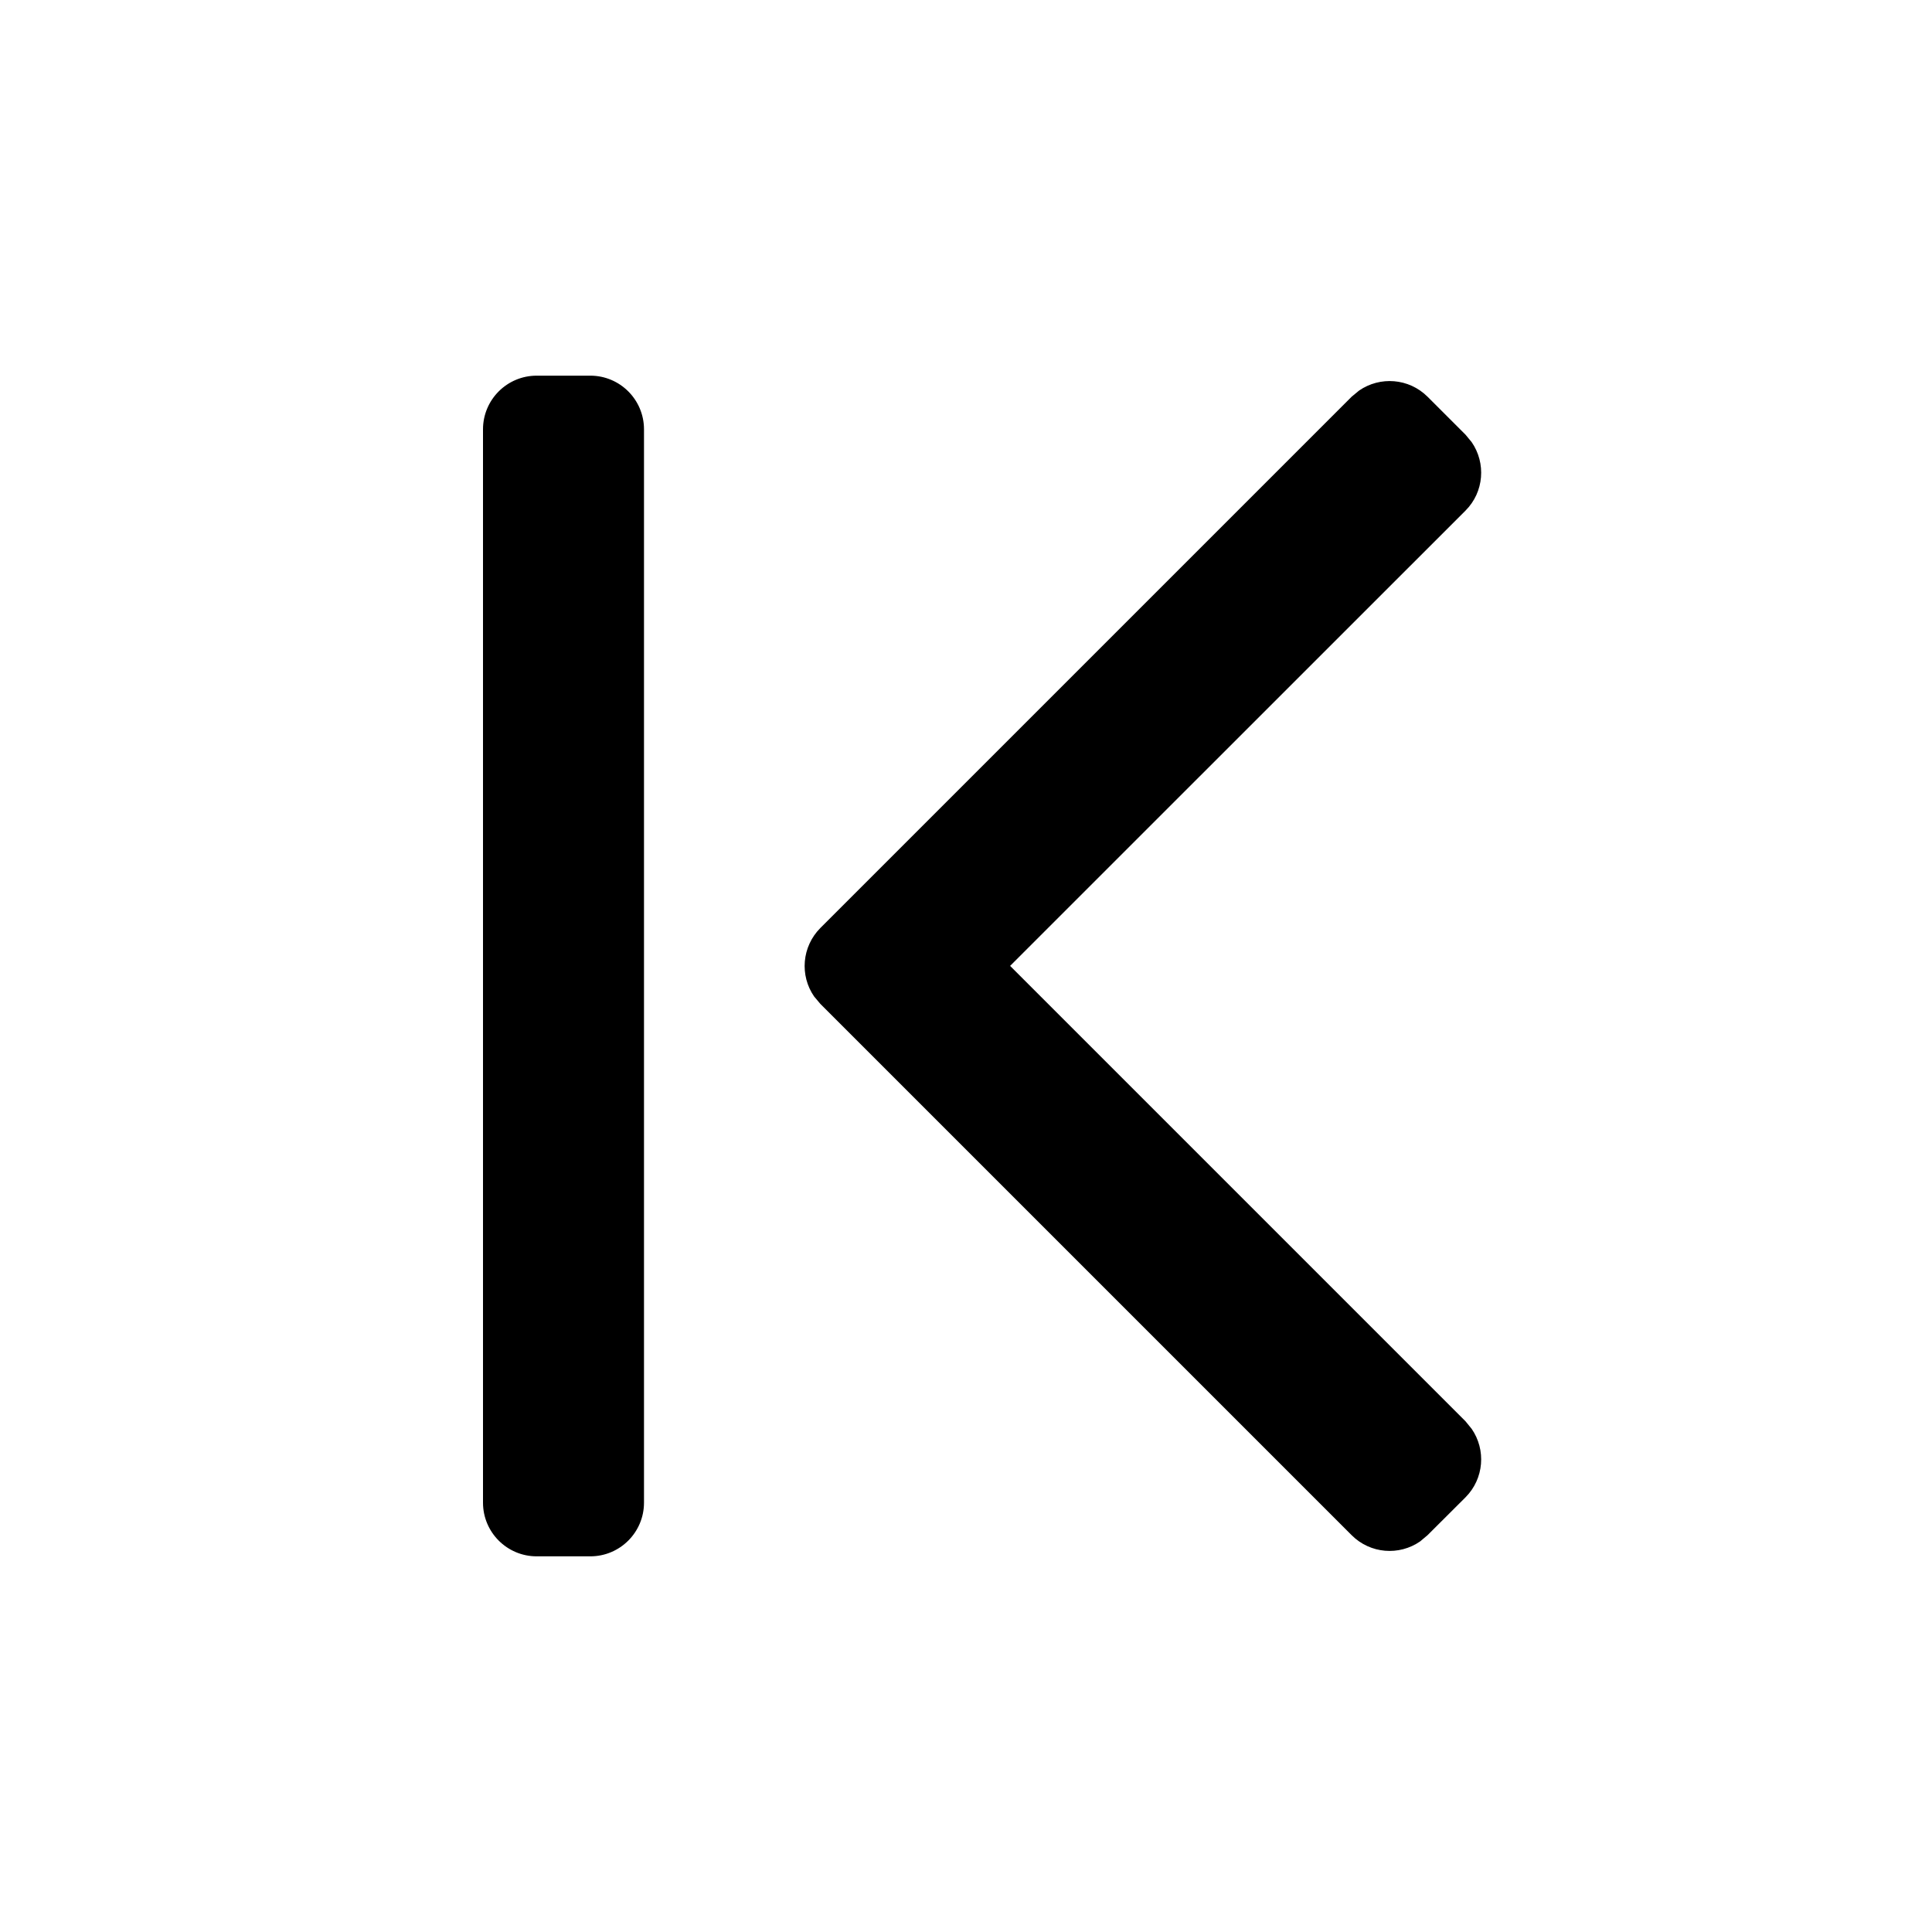
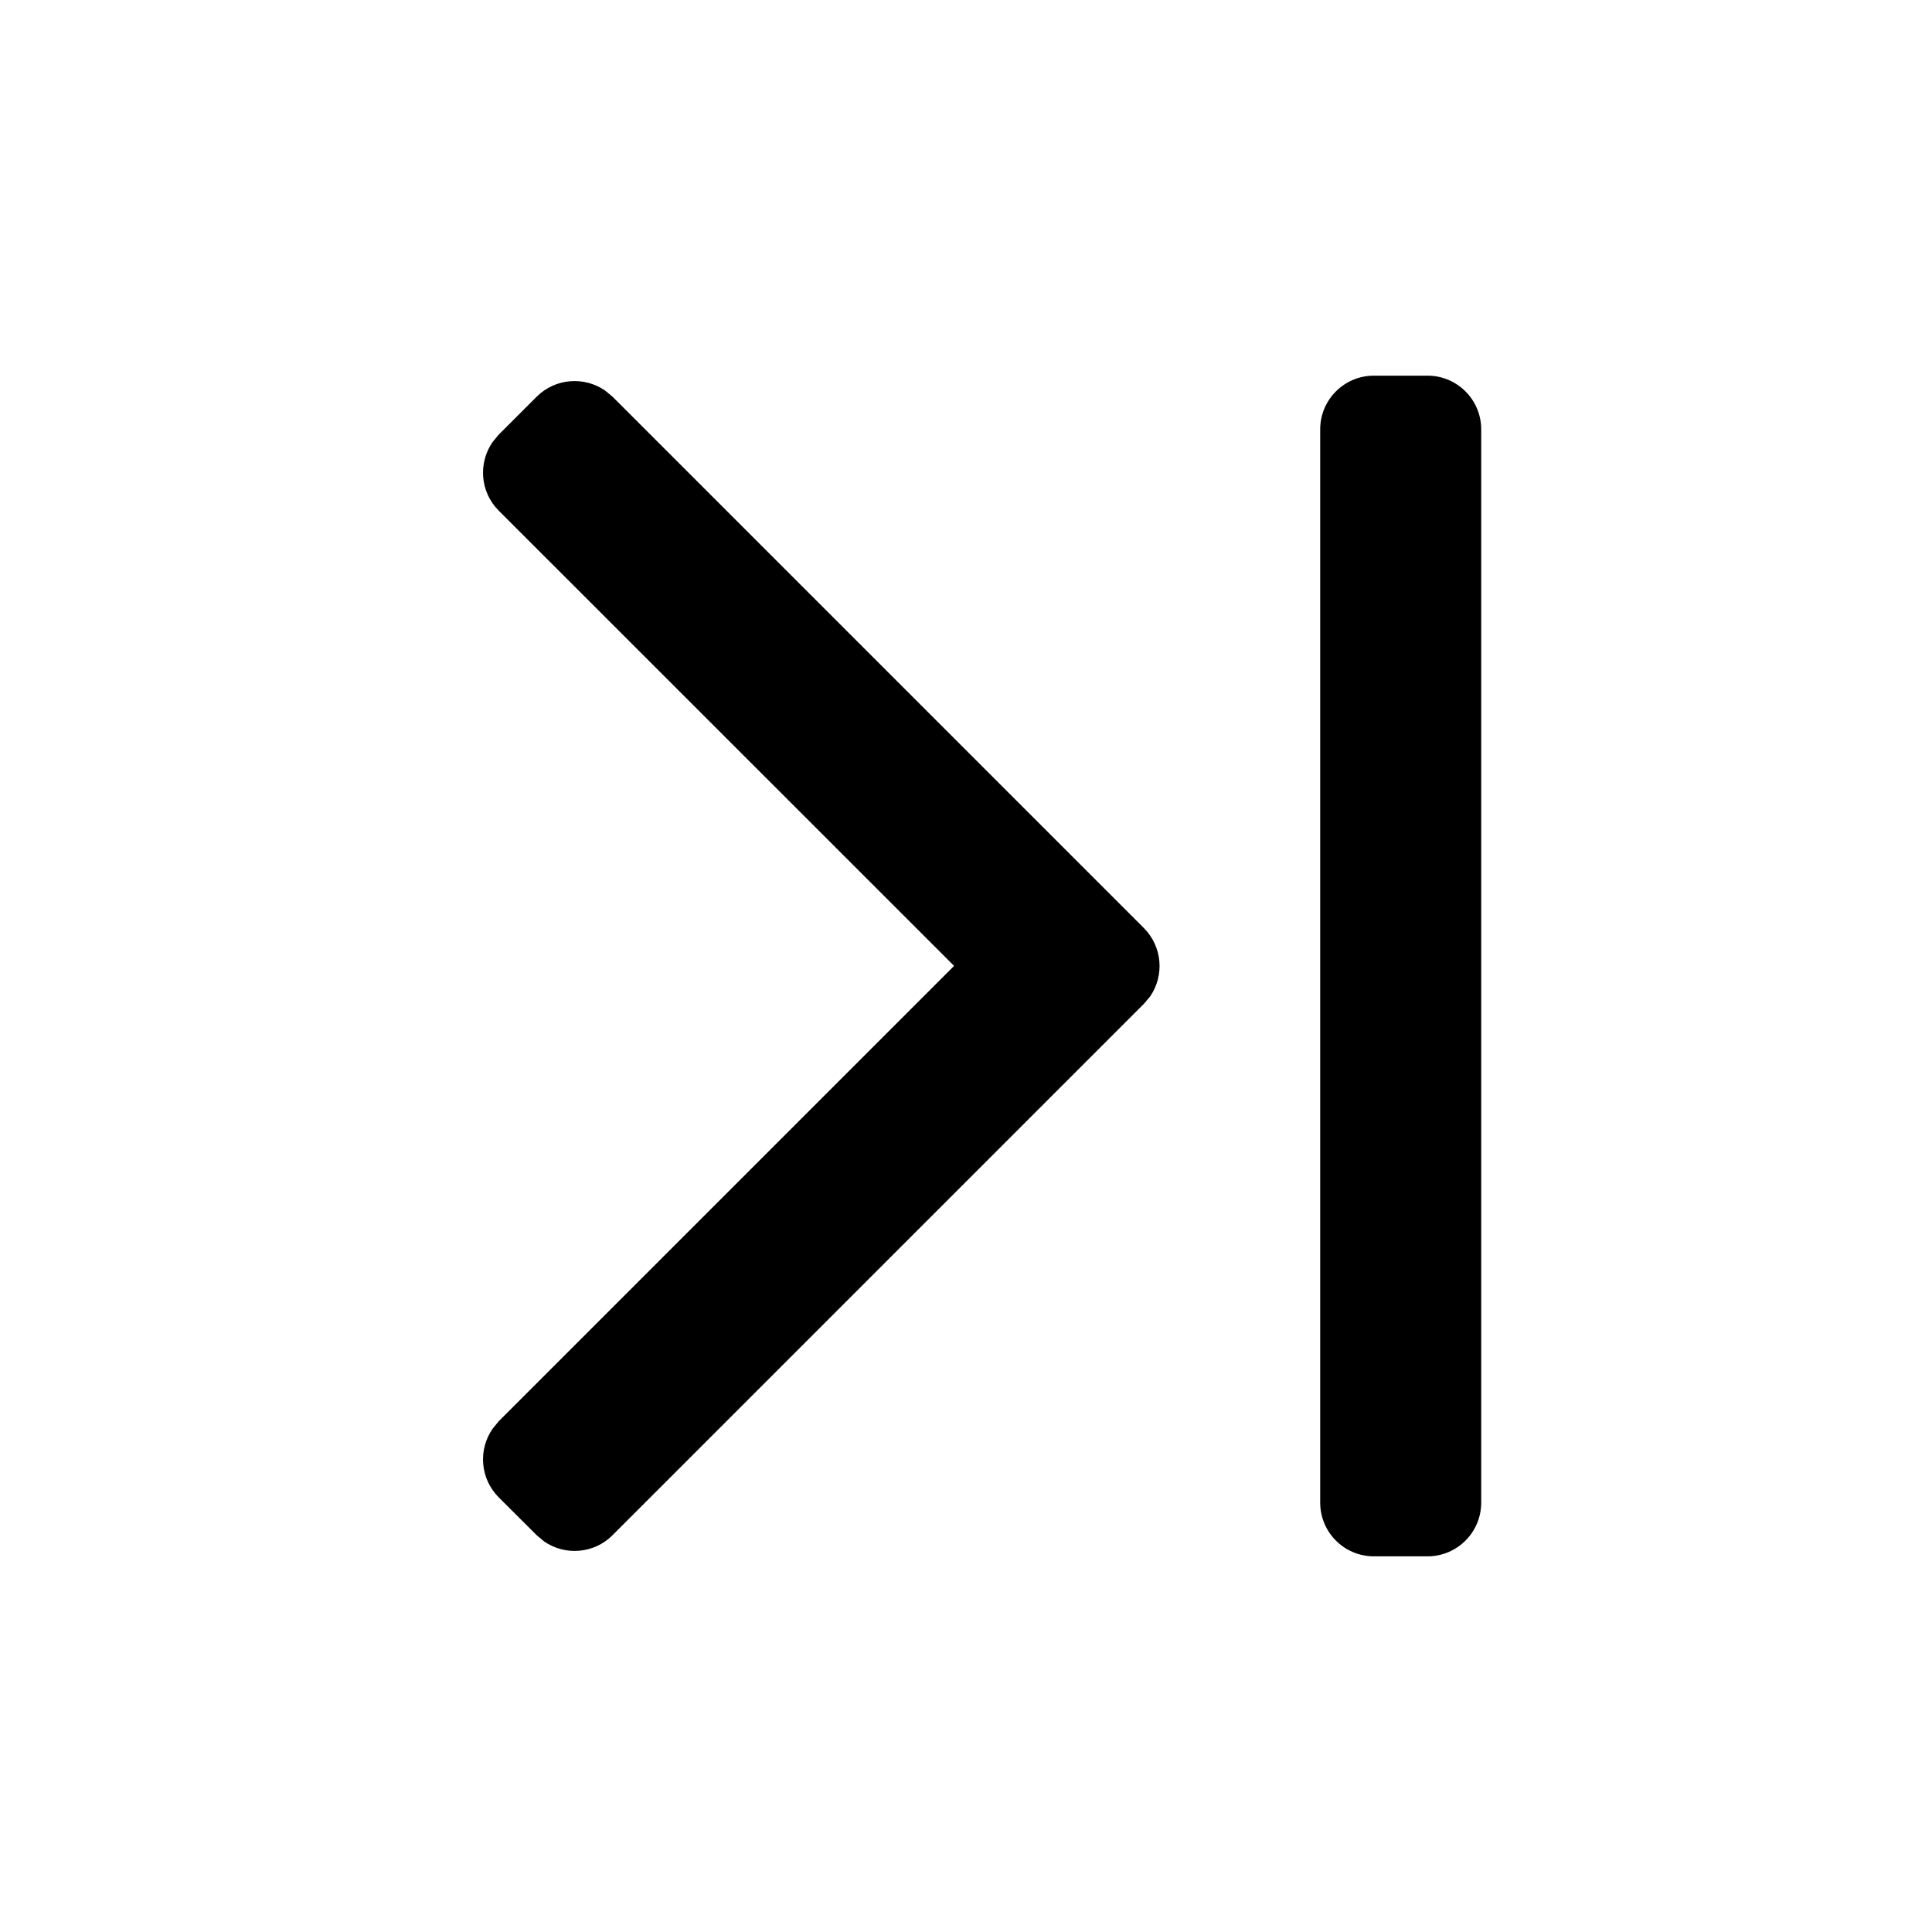
<svg xmlns="http://www.w3.org/2000/svg" width="18" height="18" viewBox="0 0 18 18" fill="none">
-   <path fill-rule="evenodd" clip-rule="evenodd" d="M5 3.5C4.724 3.5 4.5 3.724 4.5 4V14C4.5 14.276 4.724 14.5 5 14.5H5.5C5.776 14.5 6 14.276 6 14V4C6 3.724 5.776 3.5 5.5 3.5H5ZM13.3 3.696C13.126 3.523 12.857 3.504 12.662 3.639L12.593 3.696L7.643 8.646C7.47 8.82 7.45 9.089 7.585 9.284L7.643 9.353L12.593 14.303C12.767 14.477 13.036 14.496 13.231 14.361L13.3 14.303L13.654 13.95C13.827 13.776 13.846 13.507 13.711 13.312L13.654 13.242L9.411 8.999L13.654 4.757C13.827 4.584 13.846 4.314 13.711 4.119L13.654 4.05L13.3 3.696Z" fill="black" />
+   <path fill-rule="evenodd" clip-rule="evenodd" d="M13.3 3.5C13.576 3.5 13.8 3.724 13.8 4V14C13.8 14.276 13.576 14.5 13.3 14.5H12.8C12.524 14.5 12.3 14.276 12.3 14V4C12.3 3.724 12.524 3.5 12.8 3.5H13.3ZM5 3.696C5.174 3.523 5.443 3.504 5.638 3.639L5.707 3.696L10.657 8.646C10.83 8.82 10.85 9.089 10.715 9.284L10.657 9.353L5.707 14.303C5.534 14.477 5.264 14.496 5.069 14.361L5 14.303L4.646 13.95C4.473 13.776 4.454 13.507 4.589 13.312L4.646 13.242L8.889 8.999L4.646 4.757C4.473 4.584 4.454 4.314 4.589 4.119L4.646 4.05L5 3.696Z" fill="black" />
</svg>
